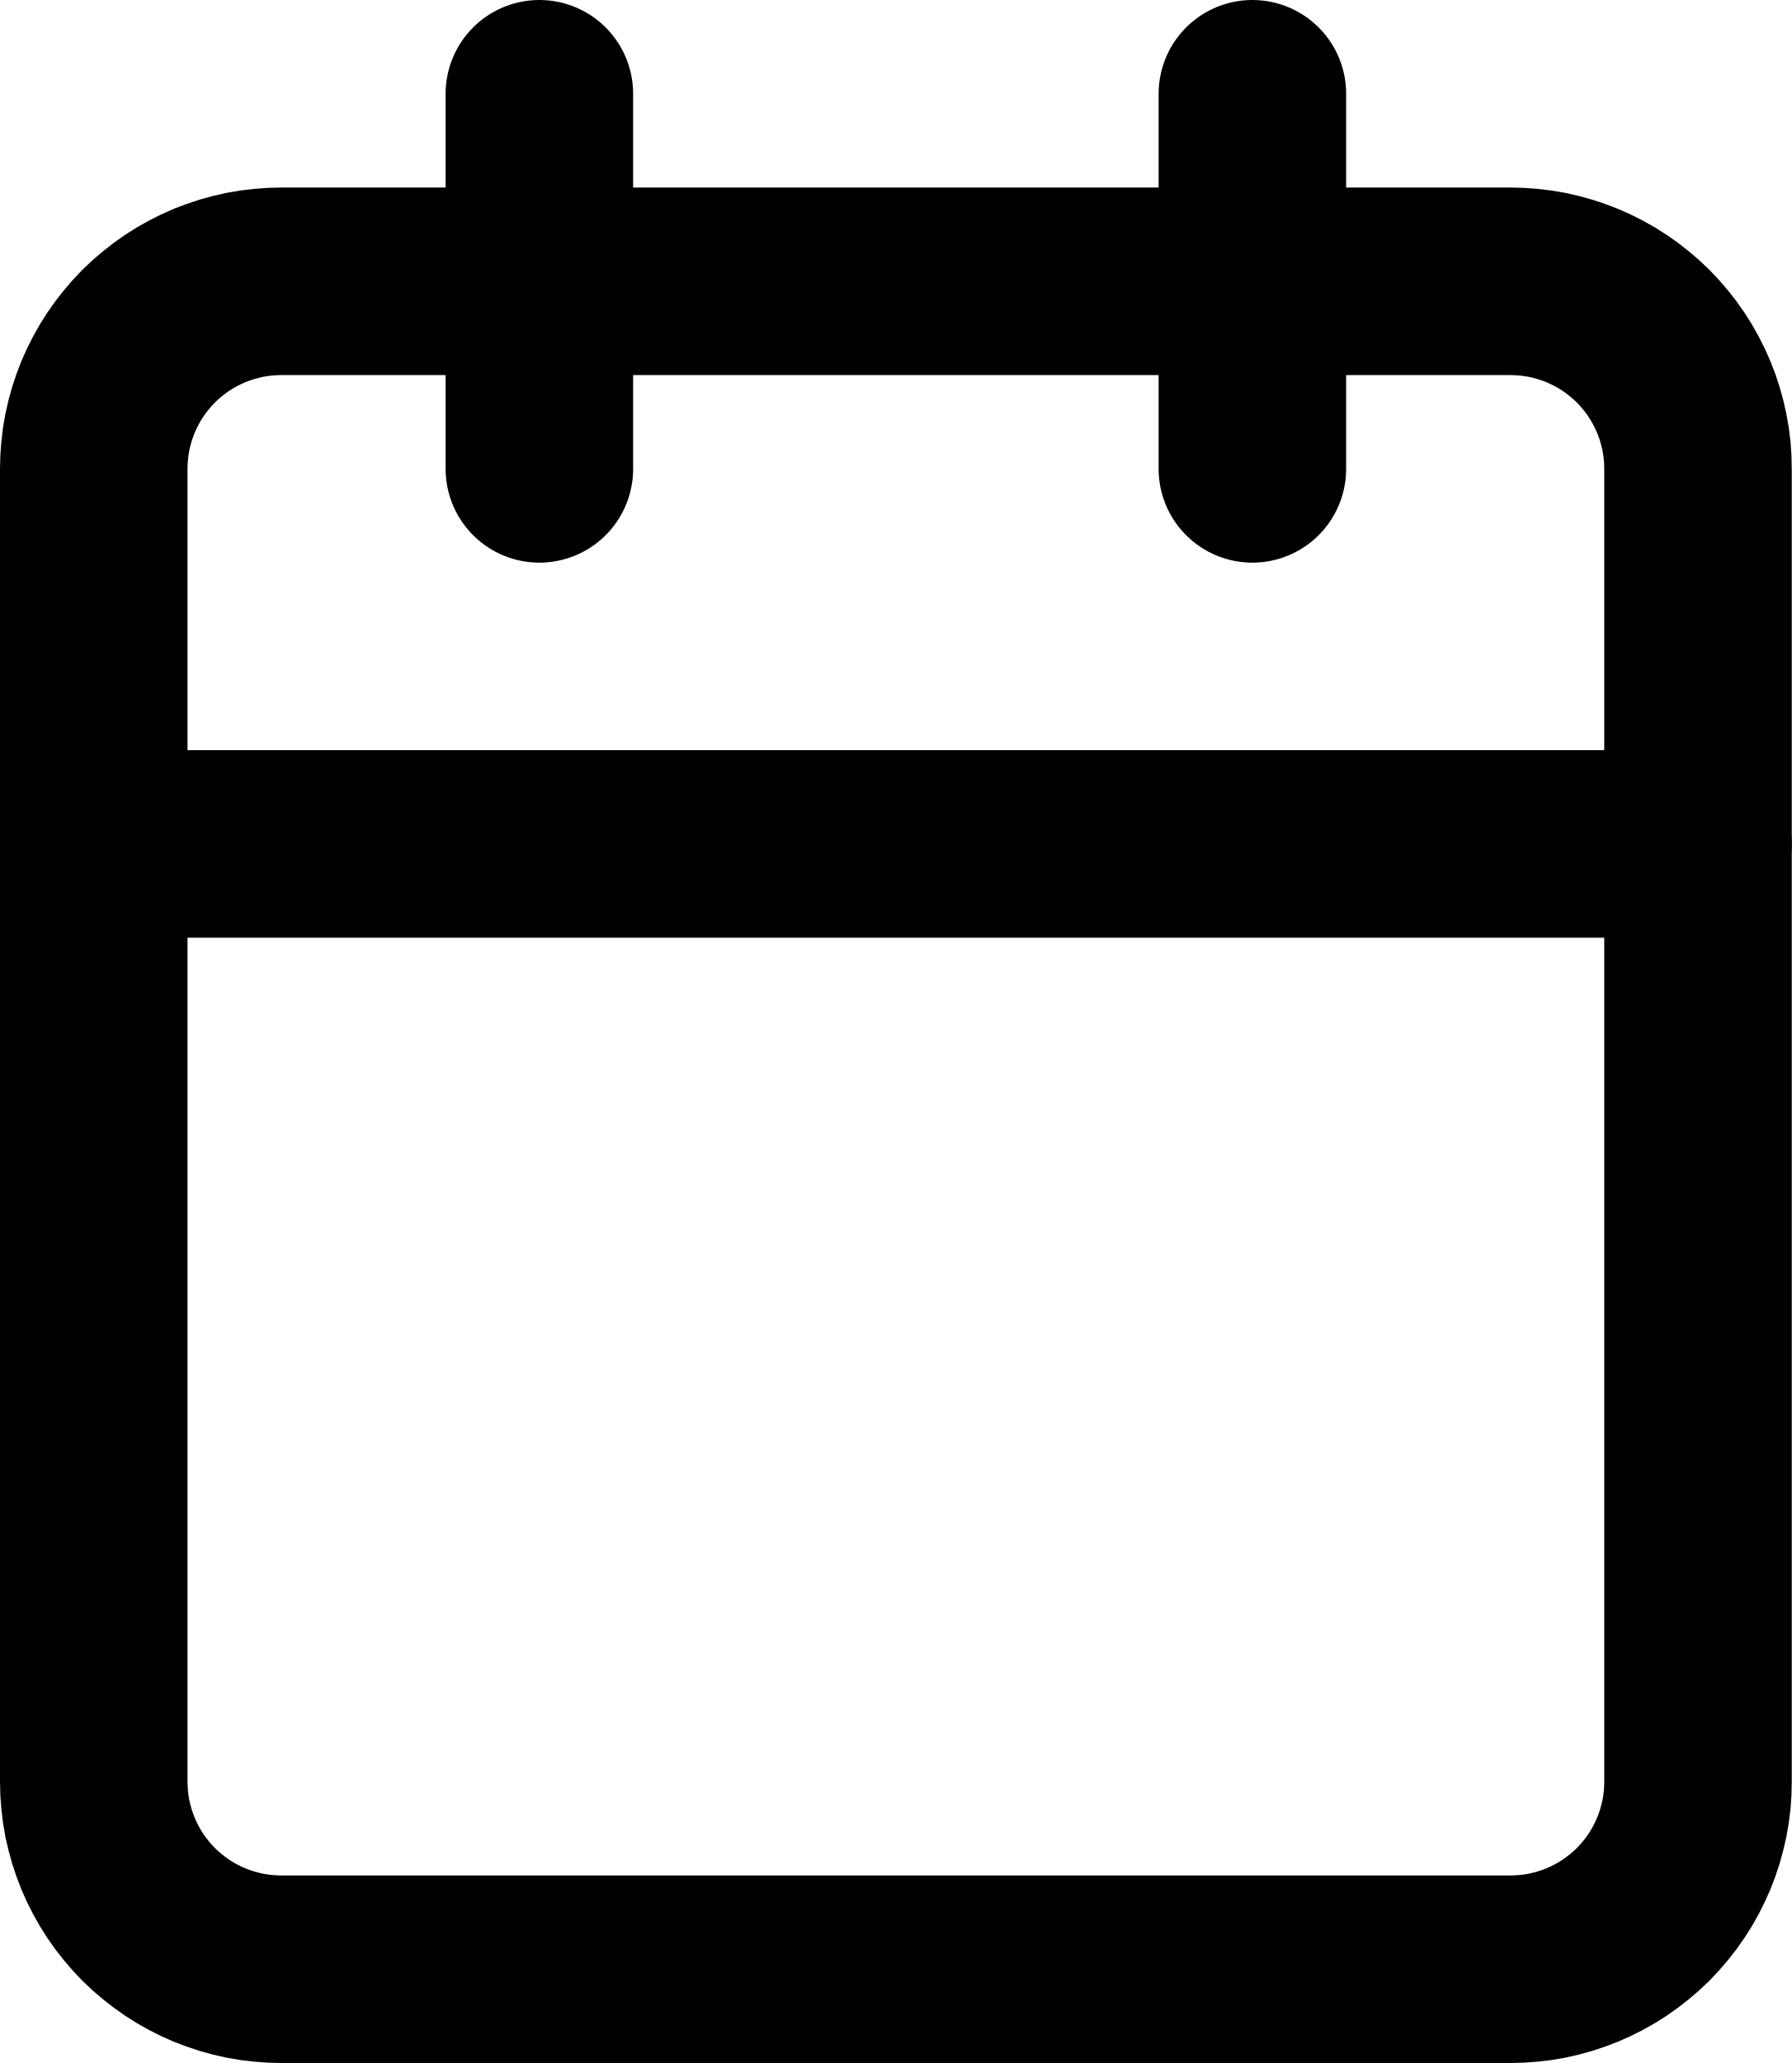
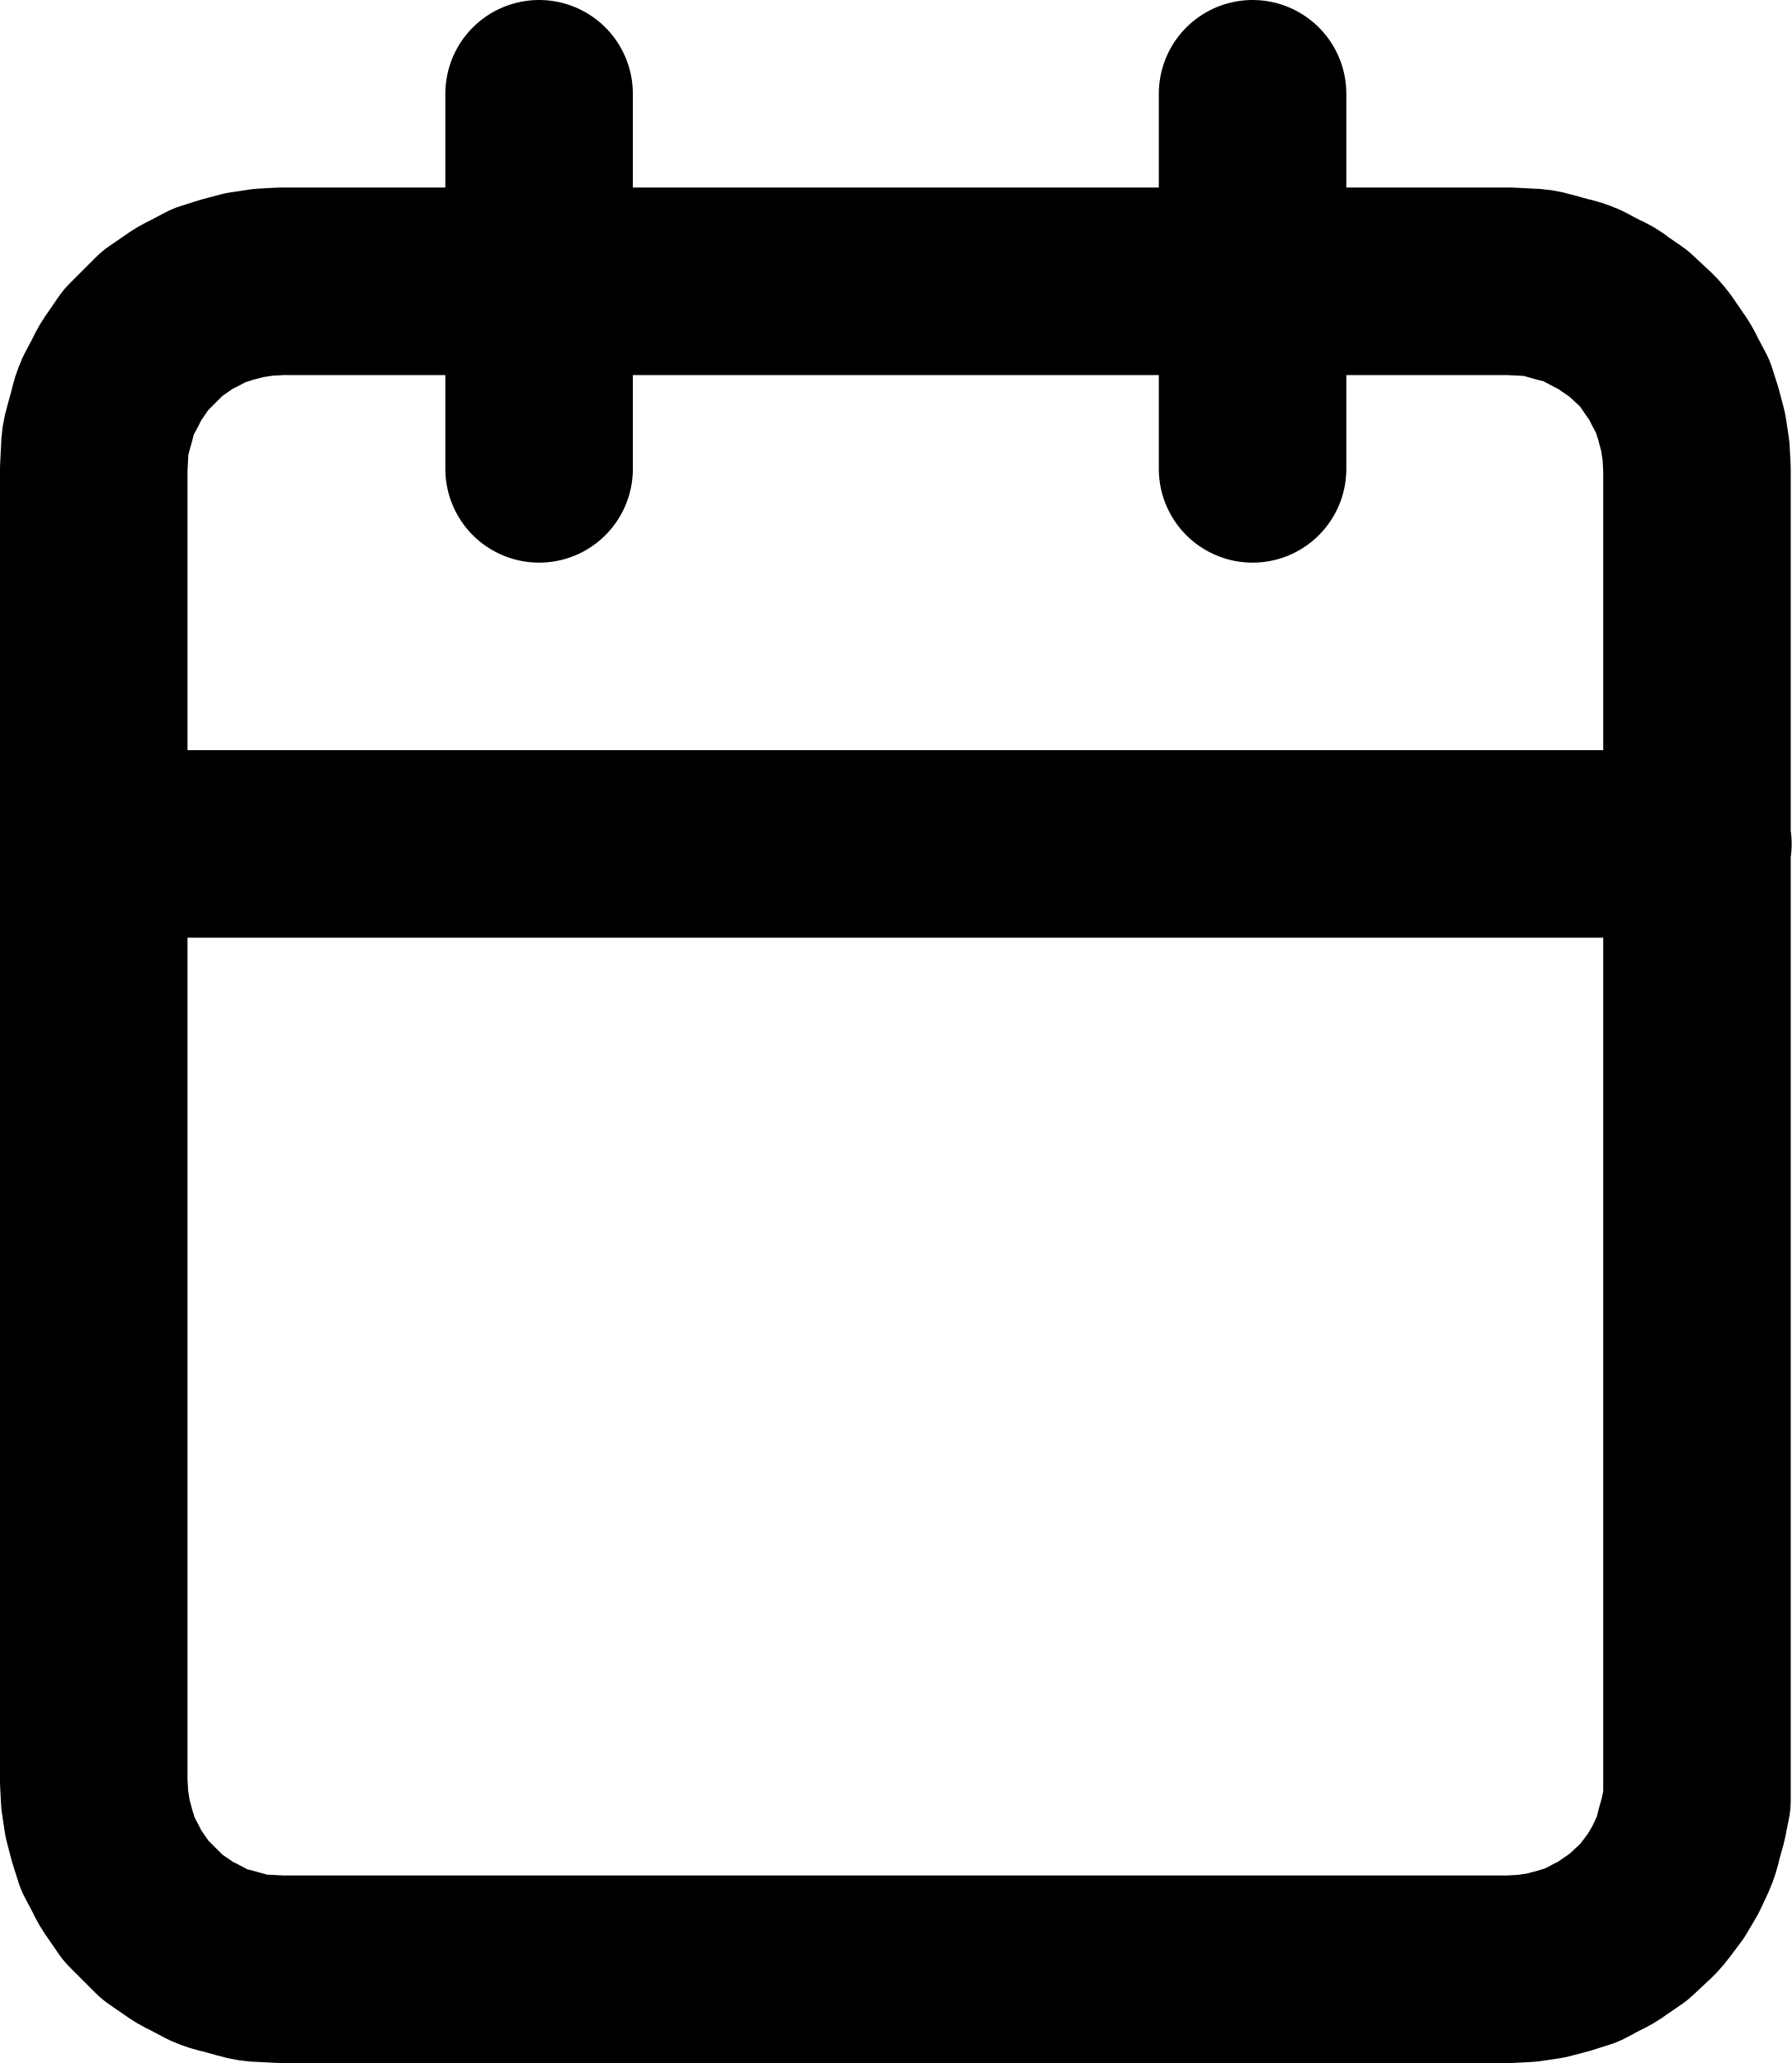
- <svg xmlns="http://www.w3.org/2000/svg" width="19.111px" height="22px" viewBox="0 0 19.111 22" version="1.1">
-   <g id="calendar" transform="translate(1 1)">
-     <path d="M1.999 2L15.112 2Q15.21 2 15.308 2.01Q15.406 2.019 15.502 2.038Q15.598 2.058 15.692 2.086Q15.786 2.115 15.877 2.152Q15.968 2.19 16.054 2.236Q16.141 2.282 16.223 2.337Q16.304 2.391 16.38 2.454Q16.456 2.516 16.526 2.585Q16.595 2.655 16.657 2.731Q16.72 2.807 16.774 2.888Q16.829 2.97 16.875 3.057Q16.921 3.143 16.959 3.234Q16.997 3.325 17.025 3.419Q17.053 3.513 17.073 3.609Q17.092 3.705 17.102 3.803Q17.111 3.901 17.111 3.999L17.111 18.001Q17.111 18.099 17.102 18.197Q17.092 18.295 17.073 18.391Q17.053 18.487 17.025 18.581Q16.997 18.675 16.959 18.766Q16.921 18.857 16.875 18.943Q16.829 19.03 16.774 19.112Q16.72 19.193 16.657 19.269Q16.595 19.345 16.526 19.415Q16.456 19.484 16.38 19.546Q16.304 19.608 16.223 19.663Q16.141 19.718 16.054 19.764Q15.968 19.81 15.877 19.848Q15.786 19.885 15.692 19.914Q15.598 19.942 15.502 19.962Q15.406 19.981 15.308 19.99Q15.21 20 15.112 20L1.999 20Q1.901 20 1.803 19.99Q1.705 19.981 1.609 19.962Q1.513 19.942 1.419 19.914Q1.325 19.885 1.234 19.848Q1.143 19.81 1.057 19.764Q0.97 19.718 0.888 19.663Q0.807 19.608 0.731 19.546Q0.655 19.484 0.585 19.415Q0.516 19.345 0.454 19.269Q0.391 19.193 0.337 19.112Q0.282 19.03 0.236 18.943Q0.19 18.857 0.152 18.766Q0.115 18.675 0.086 18.581Q0.058 18.487 0.038 18.391Q0.019 18.295 0.01 18.197Q0 18.099 0 18.001L0 3.999Q0 3.901 0.01 3.803Q0.019 3.705 0.038 3.609Q0.058 3.513 0.086 3.419Q0.115 3.325 0.152 3.234Q0.19 3.143 0.236 3.057Q0.282 2.97 0.337 2.888Q0.391 2.807 0.454 2.731Q0.516 2.655 0.585 2.585Q0.655 2.516 0.731 2.454Q0.807 2.391 0.888 2.337Q0.97 2.282 1.057 2.236Q1.143 2.19 1.234 2.152Q1.325 2.115 1.419 2.086Q1.513 2.058 1.609 2.038Q1.705 2.019 1.803 2.01Q1.901 2 1.999 2L1.999 2Z" id="Rectangle" fill="none" fill-rule="evenodd" stroke="#000000" stroke-width="2" stroke-linecap="round" stroke-linejoin="round" />
-     <path d="M12.358 0L12.358 4" id="Path" fill="none" fill-rule="evenodd" stroke="#000000" stroke-width="2" stroke-linecap="round" stroke-linejoin="round" />
-     <path d="M4.753 0L4.753 4" id="Path" fill="none" fill-rule="evenodd" stroke="#000000" stroke-width="2" stroke-linecap="round" stroke-linejoin="round" />
-     <path d="M0 8L17.111 8" id="Path" fill="none" fill-rule="evenodd" stroke="#000000" stroke-width="2" stroke-linecap="round" stroke-linejoin="round" />
+ <svg xmlns="http://www.w3.org/2000/svg" width="19.11" height="22" viewBox="0 0 19.11 22">
+   <g fill="none" stroke="#000" stroke-linecap="round" stroke-linejoin="round" stroke-width="2">
+     <path d="M3 3H16.1l.2.01q.1 0 .2.03l.18.05q.1.02.19.06l.17.09q.1.04.17.1l.16.11.15.14q.07.06.13.14l.11.16q.06.08.1.17l.09.17.06.19.05.19.03.2.01.19v14.2l-.04.2-.05.18q-.02.1-.06.19l-.08.17-.1.17-.12.16q-.06.08-.13.14l-.15.14-.16.11q-.08.06-.17.1l-.17.09-.19.06-.19.05-.2.03-.19.01H3l-.2-.01q-.1 0-.2-.03l-.18-.05q-.1-.02-.19-.06l-.17-.09q-.09-.04-.17-.1l-.16-.11-.14-.14-.14-.14-.11-.16q-.06-.08-.1-.17l-.09-.17-.06-.19-.05-.19-.03-.2L1 19V5l.01-.2q0-.1.03-.2l.05-.18q.02-.1.06-.19l.09-.17q.04-.09.1-.17l.11-.16.14-.14.14-.14.16-.11q.08-.06.17-.1l.17-.09.19-.06.19-.05.2-.03L3 3h0ZM13.36 1v4M5.75 1v4M1 9h17.11" />
  </g>
</svg>
